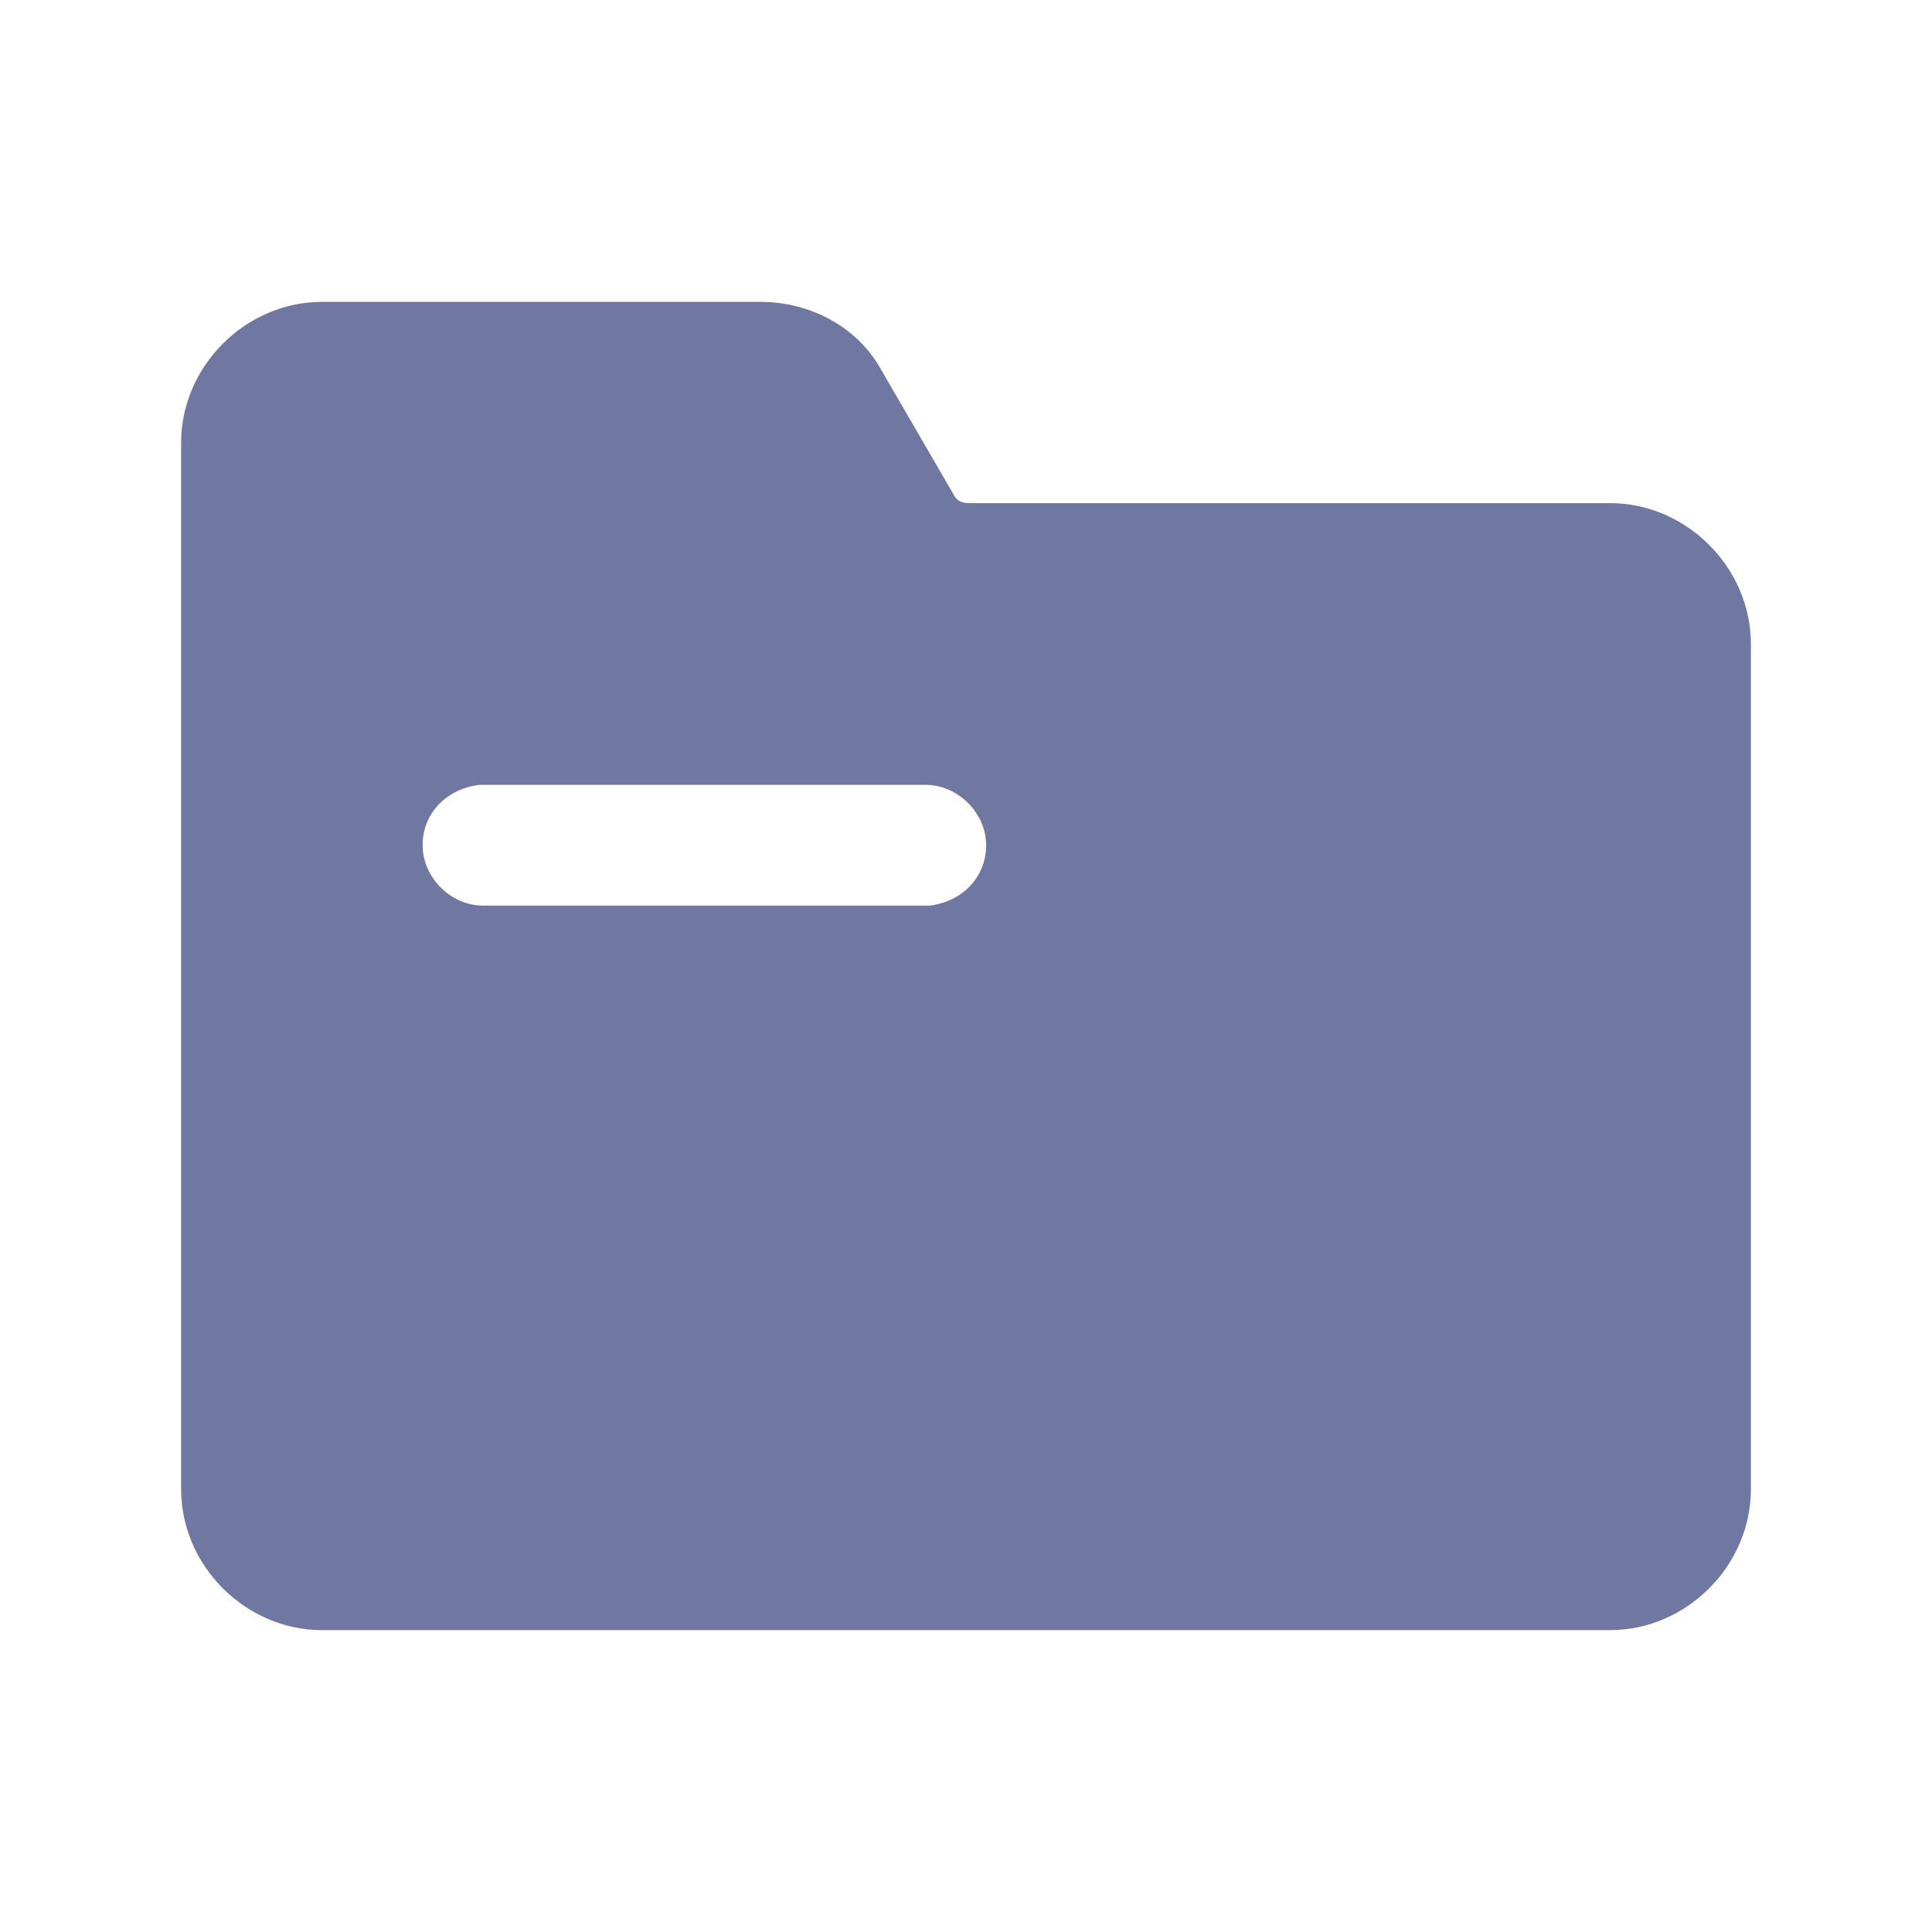
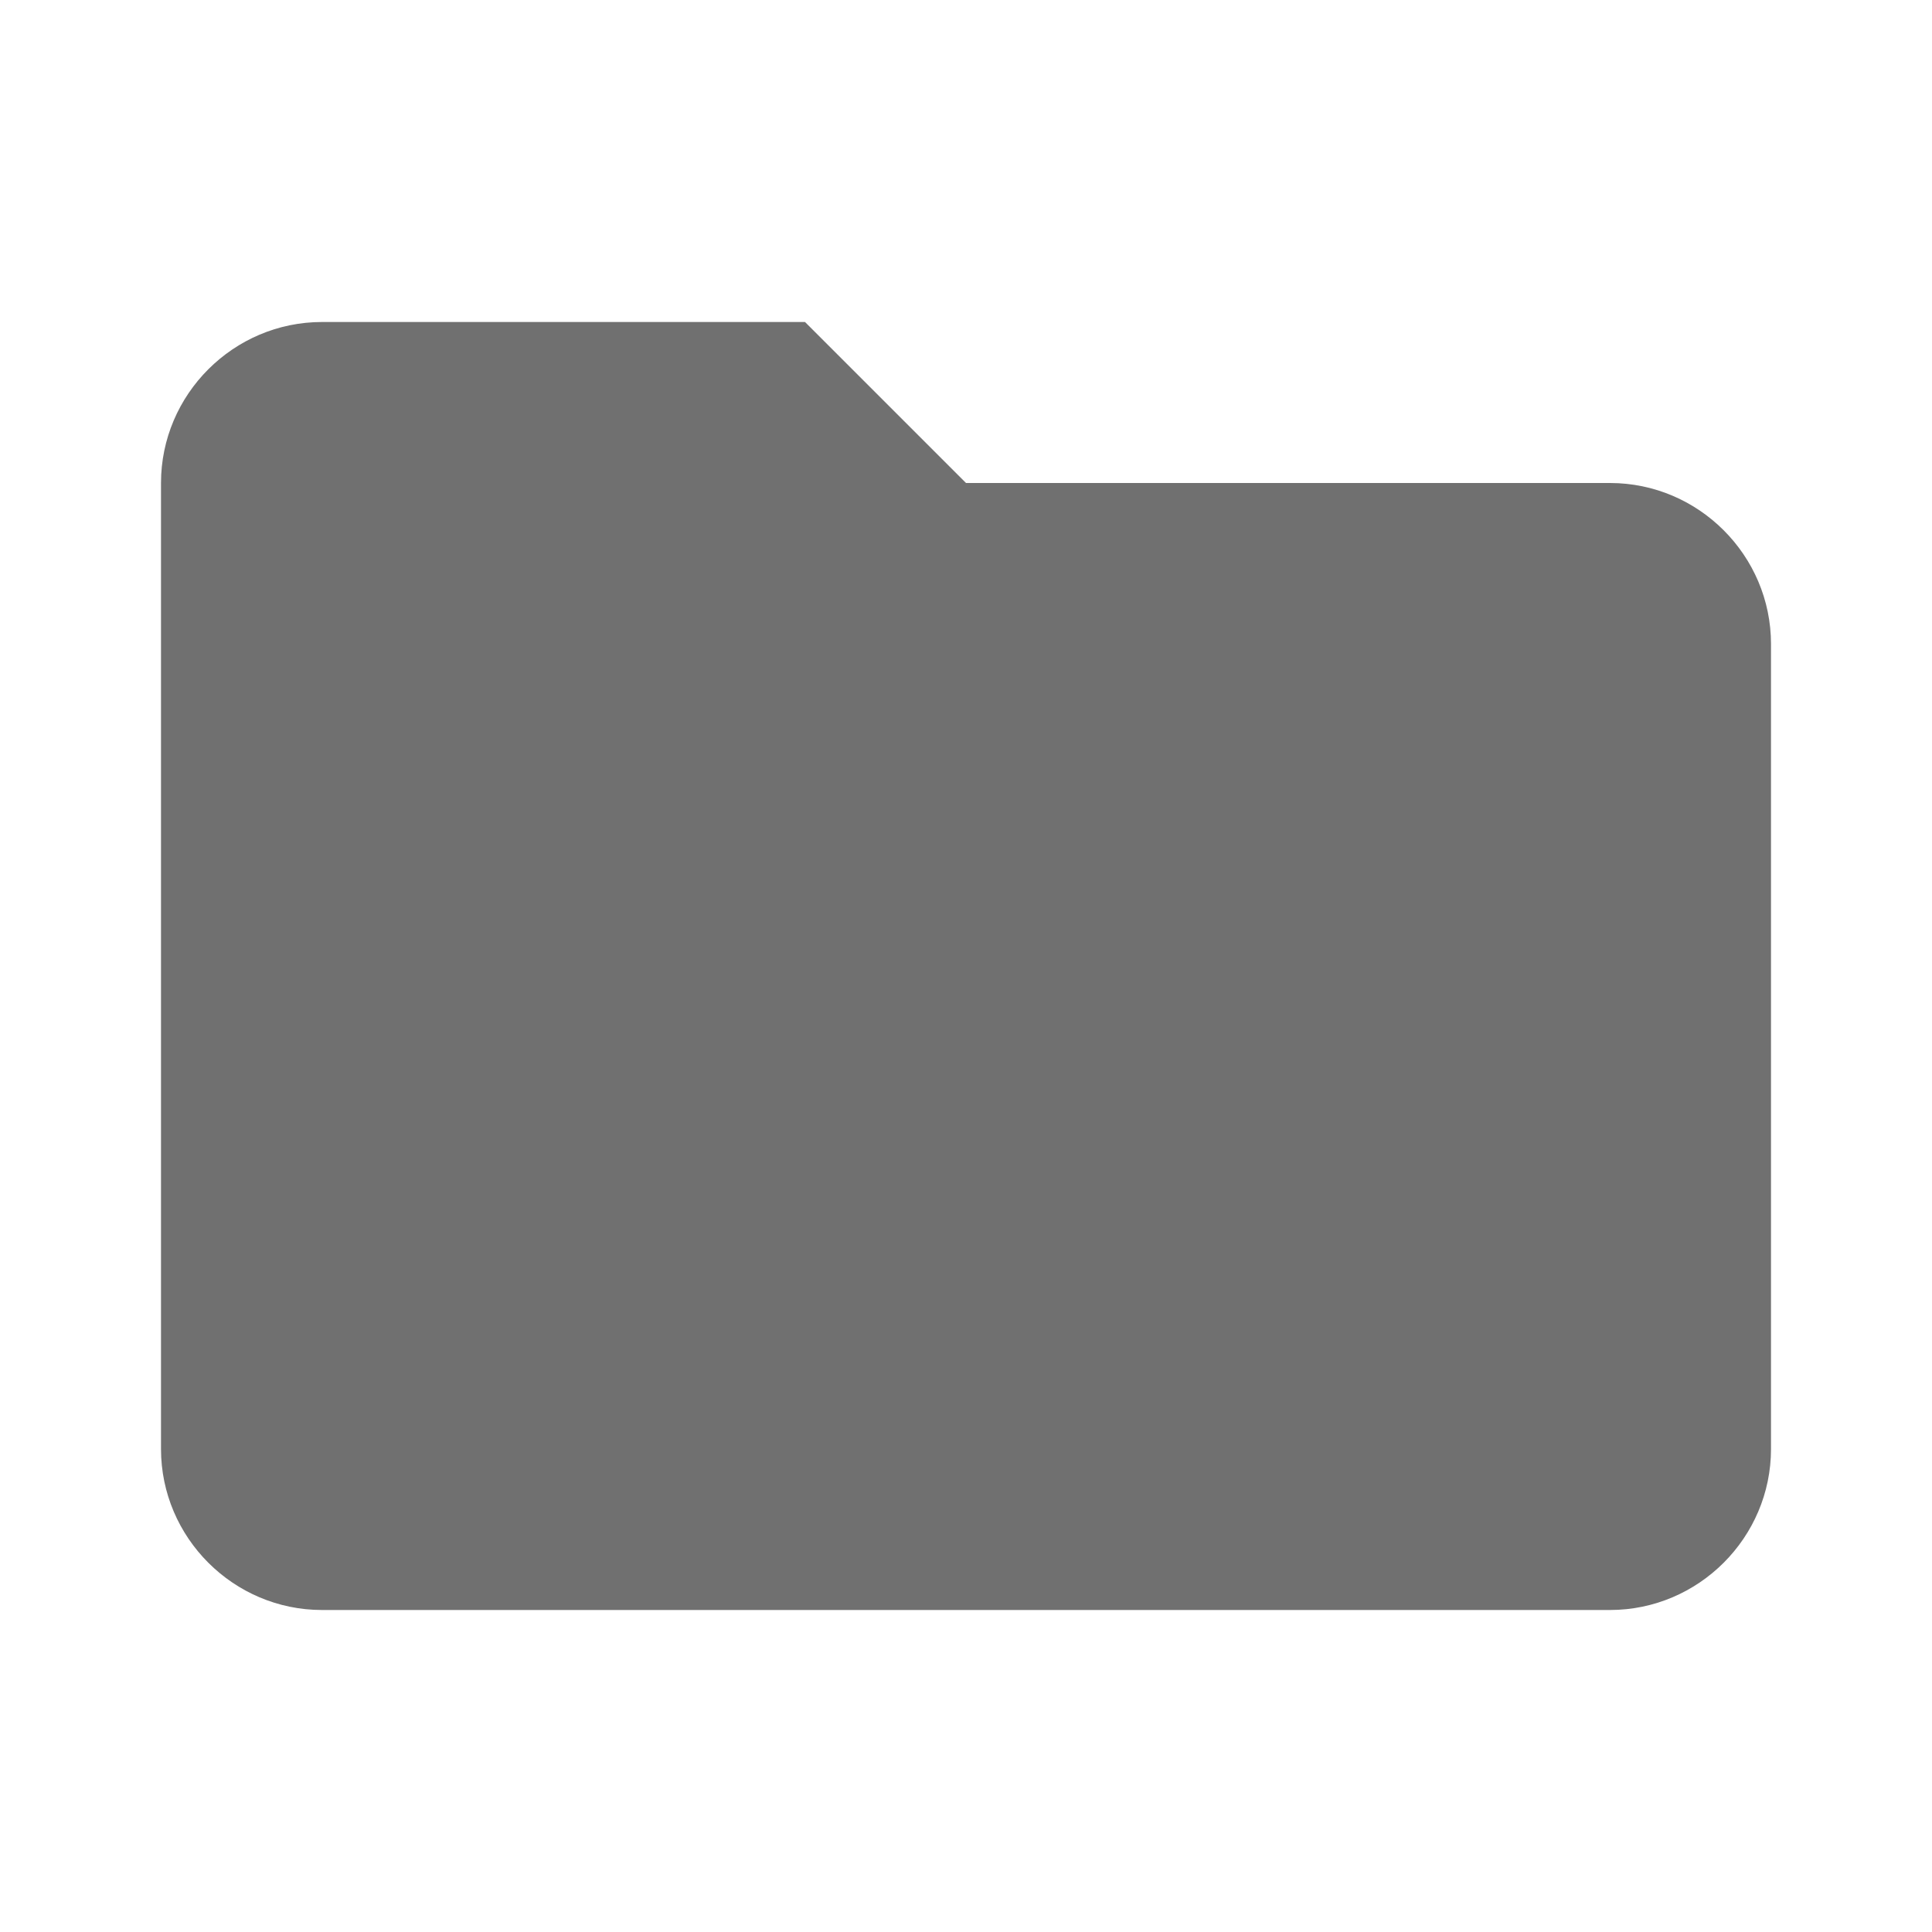
- <svg xmlns="http://www.w3.org/2000/svg" t="1682865350091" class="icon" viewBox="0 0 1024 1024" version="1.1" p-id="4675" width="200" height="200">
-   <path d="M403.2 160c25.6 0 51.2 12.8 64 36.267l38.4 66.133c2.133 4.267 6.4 4.267 8.533 4.267H853.333c40.533 0 74.667 34.133 74.667 74.667v448c0 40.533-34.133 74.667-74.667 74.667H170.667c-40.533 0-74.667-34.133-74.667-74.667V234.667c0-40.533 34.133-74.667 74.667-74.667h232.533z m87.467 256H253.867c-17.067 2.133-29.867 14.933-29.867 32s14.933 32 32 32h236.8c17.067-2.133 29.867-14.933 29.867-32s-14.933-32-32-32z" fill="#7077A1" p-id="4676" />
+ <svg xmlns="http://www.w3.org/2000/svg" t="1707876624747" class="icon" viewBox="0 0 1024 1024" version="1.1" p-id="6265" width="200" height="200">
+   <path d="M426.667 170.667H170.667c-46.933 0-85.333 38.4-85.333 85.333v512c0 46.933 38.4 85.333 85.333 85.333h682.667c46.933 0 85.333-38.4 85.333-85.333V341.333c0-46.933-38.4-85.333-85.333-85.333h-341.333l-85.333-85.333z" p-id="6266" fill="#707070" />
</svg>
